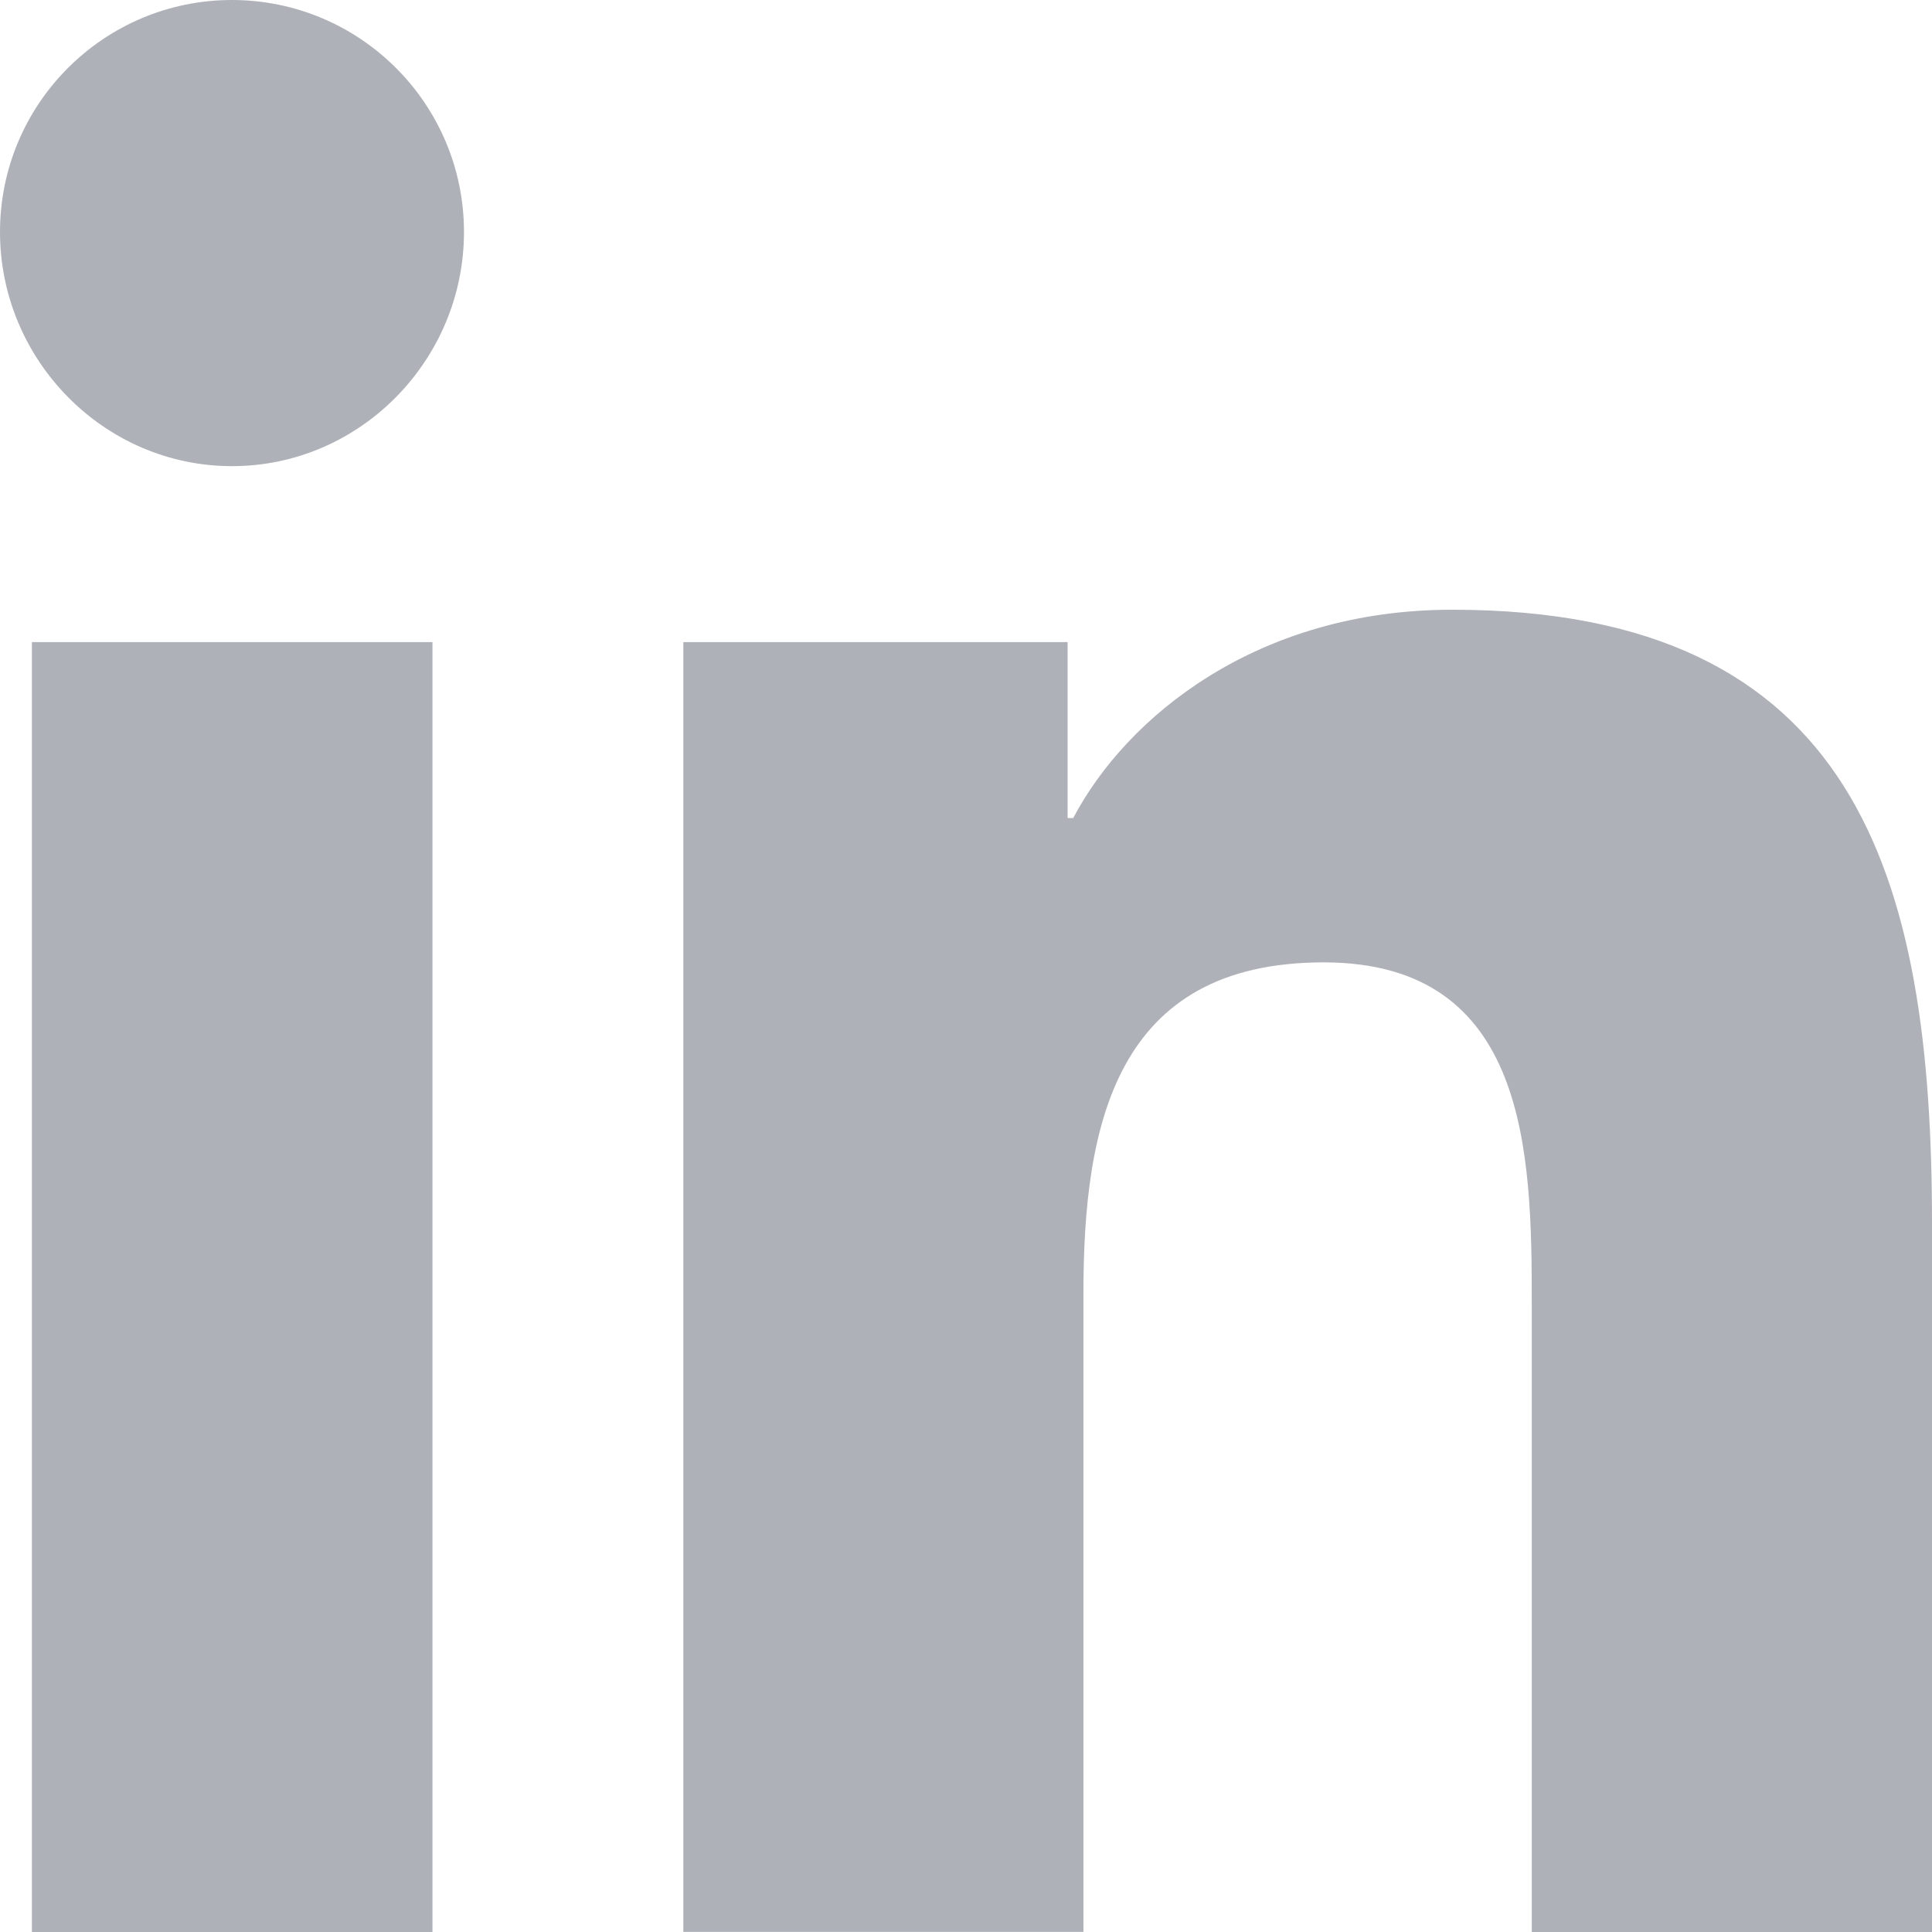
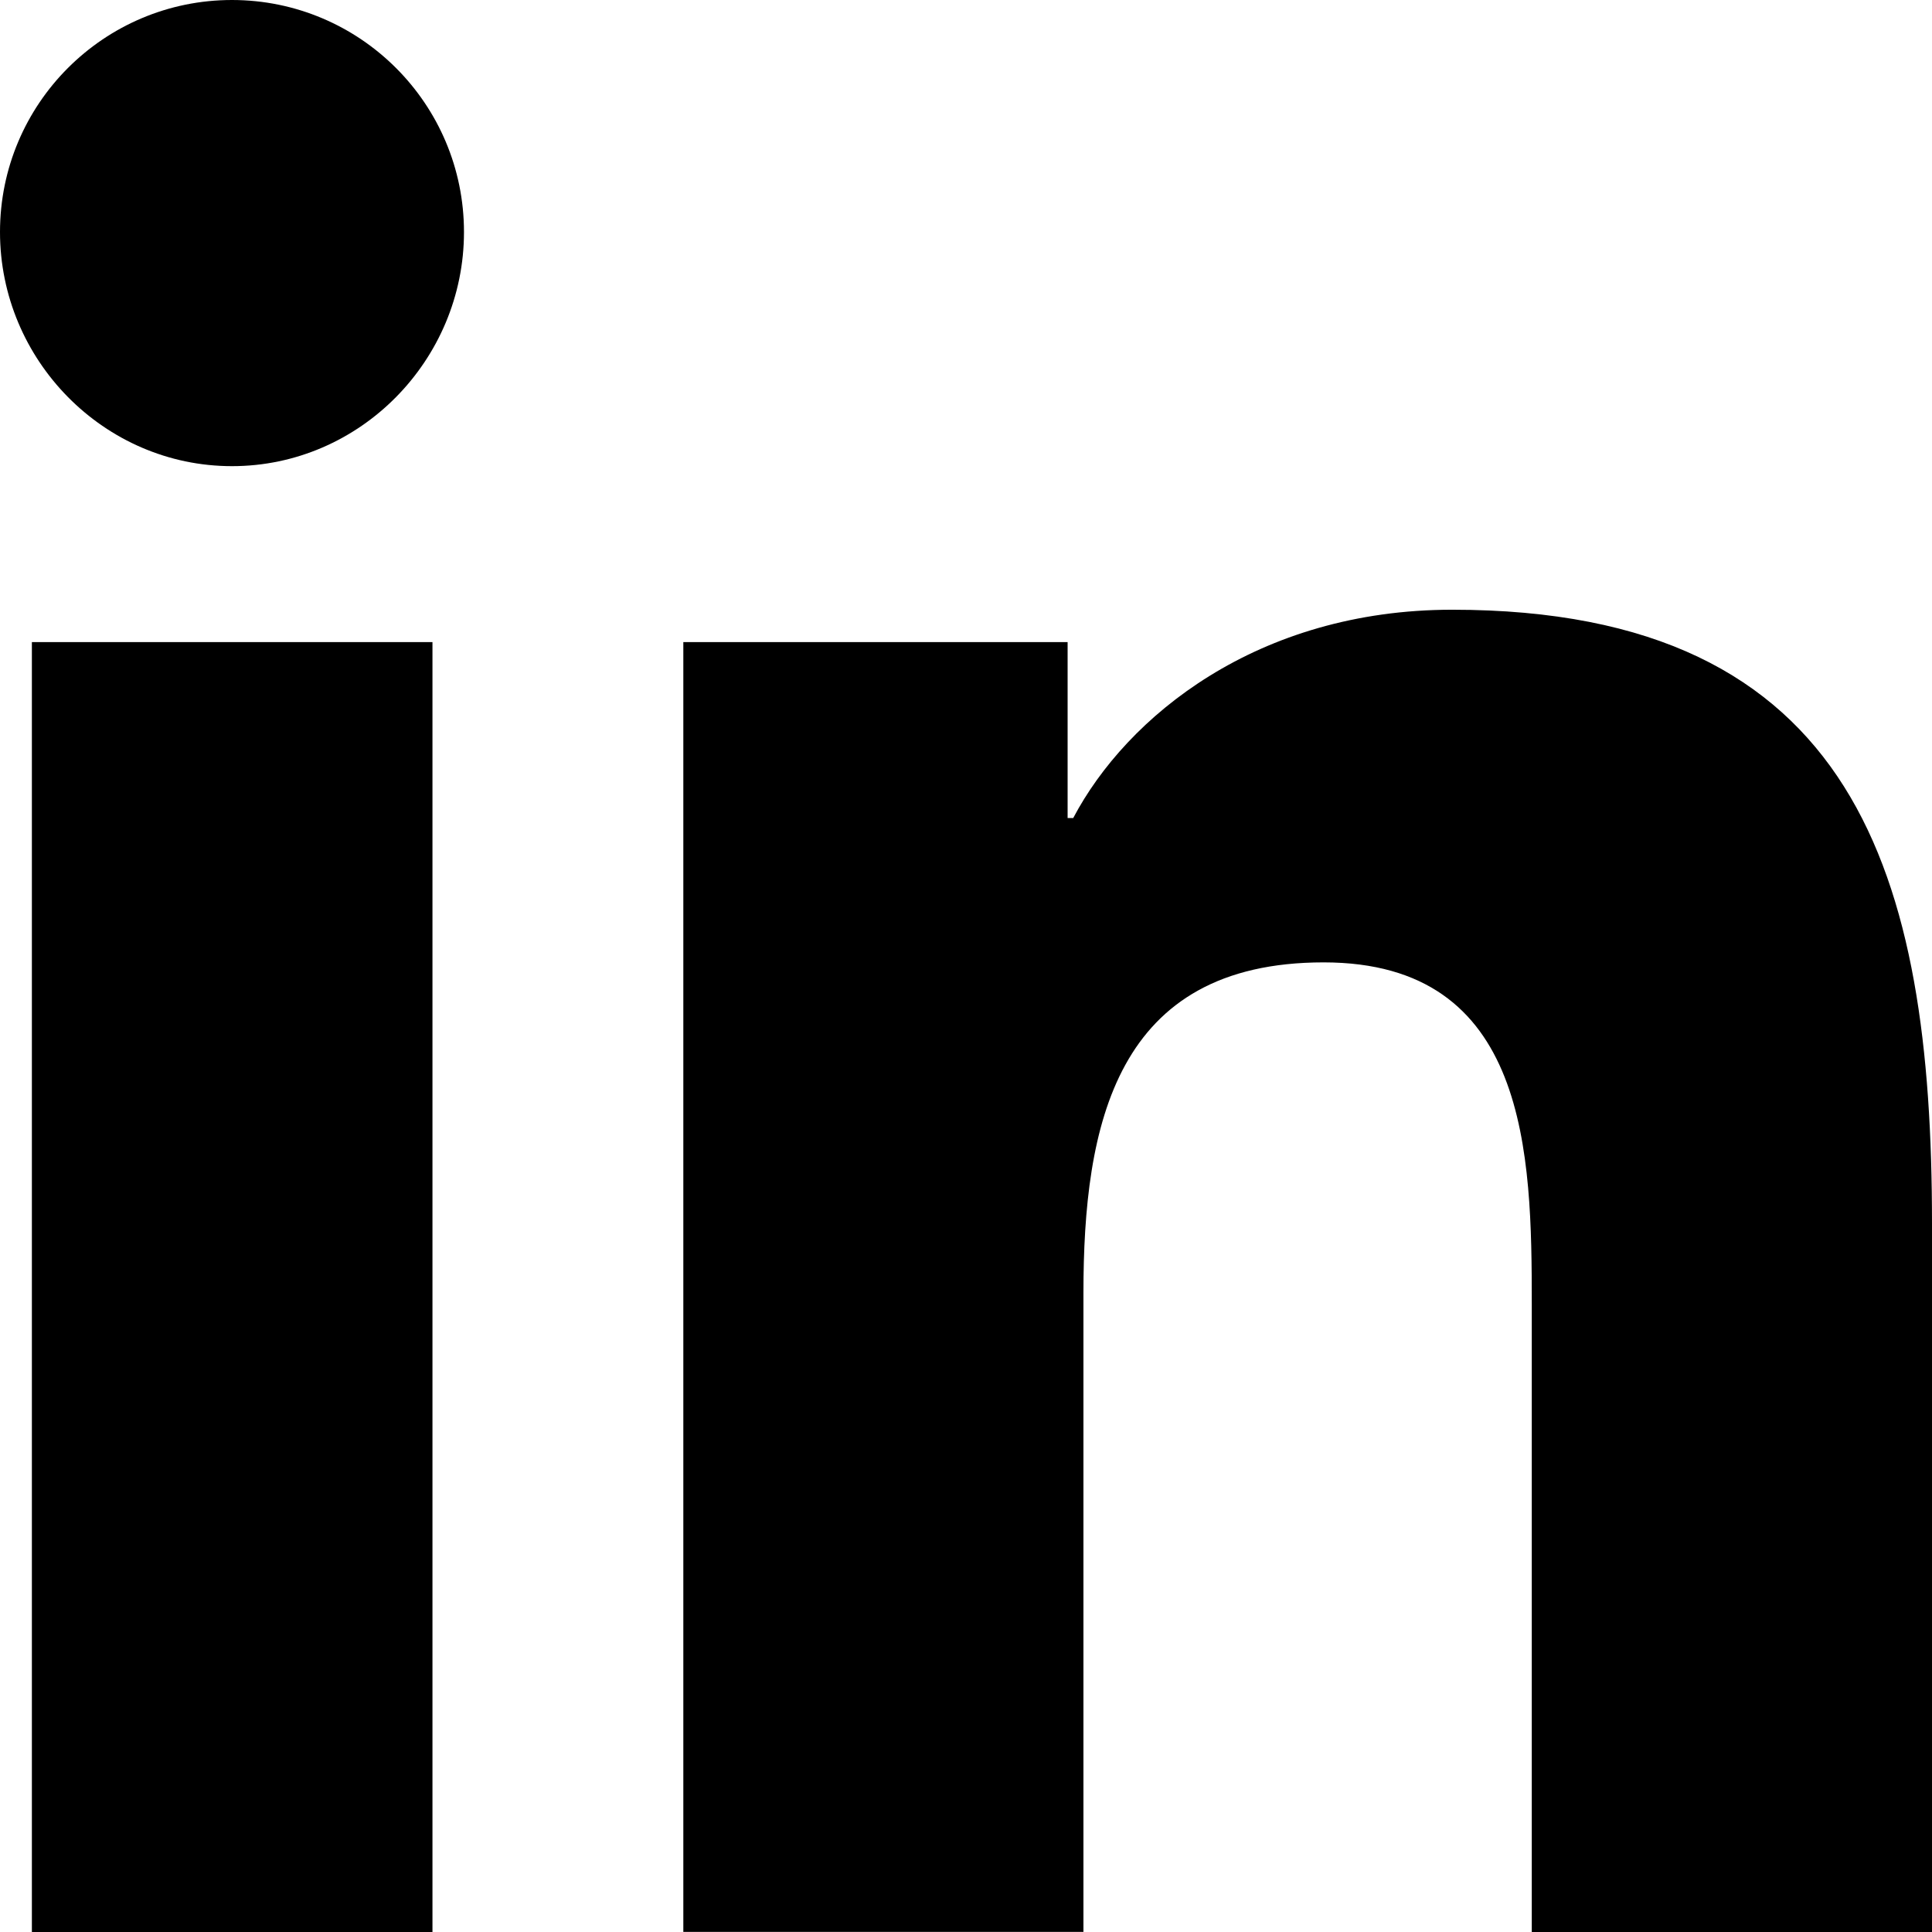
- <svg xmlns="http://www.w3.org/2000/svg" version="1.1" width="32" height="32" viewBox="0 0 32 32">
-   <path fill="#afb1b8" d="M31.992 32h0.008v-11.738c0-5.741-1.237-10.163-7.947-10.163-3.227 0-5.392 1.77-6.277 3.45h-0.093v-2.914h-6.365v21.363h6.627v-10.578c0-2.786 0.528-5.48 3.978-5.48 3.398 0 3.448 3.179 3.448 5.658v10.402h6.621zM0.528 10.635h6.635v21.365h-6.635v-21.365zM3.843 0c-2.123 0-3.843 1.721-3.843 3.843v0c0 2.12 1.722 3.878 3.843 3.878 2.12 0 3.842-1.757 3.842-3.878s-1.72-3.841-3.841-3.843h-0z" />
+ <svg xmlns="http://www.w3.org/2000/svg" version="1.1" viewBox="0 0 32 32">
+   <path d="M31.992 32h0.008v-11.738c0-5.741-1.237-10.163-7.947-10.163-3.227 0-5.392 1.77-6.277 3.45h-0.093v-2.914h-6.365v21.363h6.627v-10.578c0-2.786 0.528-5.48 3.978-5.48 3.398 0 3.448 3.179 3.448 5.658v10.402h6.621zM0.528 10.635h6.635v21.365h-6.635v-21.365zM3.843 0c-2.123 0-3.843 1.721-3.843 3.843v0c0 2.12 1.722 3.878 3.843 3.878 2.12 0 3.842-1.757 3.842-3.878s-1.72-3.841-3.841-3.843h-0z" />
</svg>
